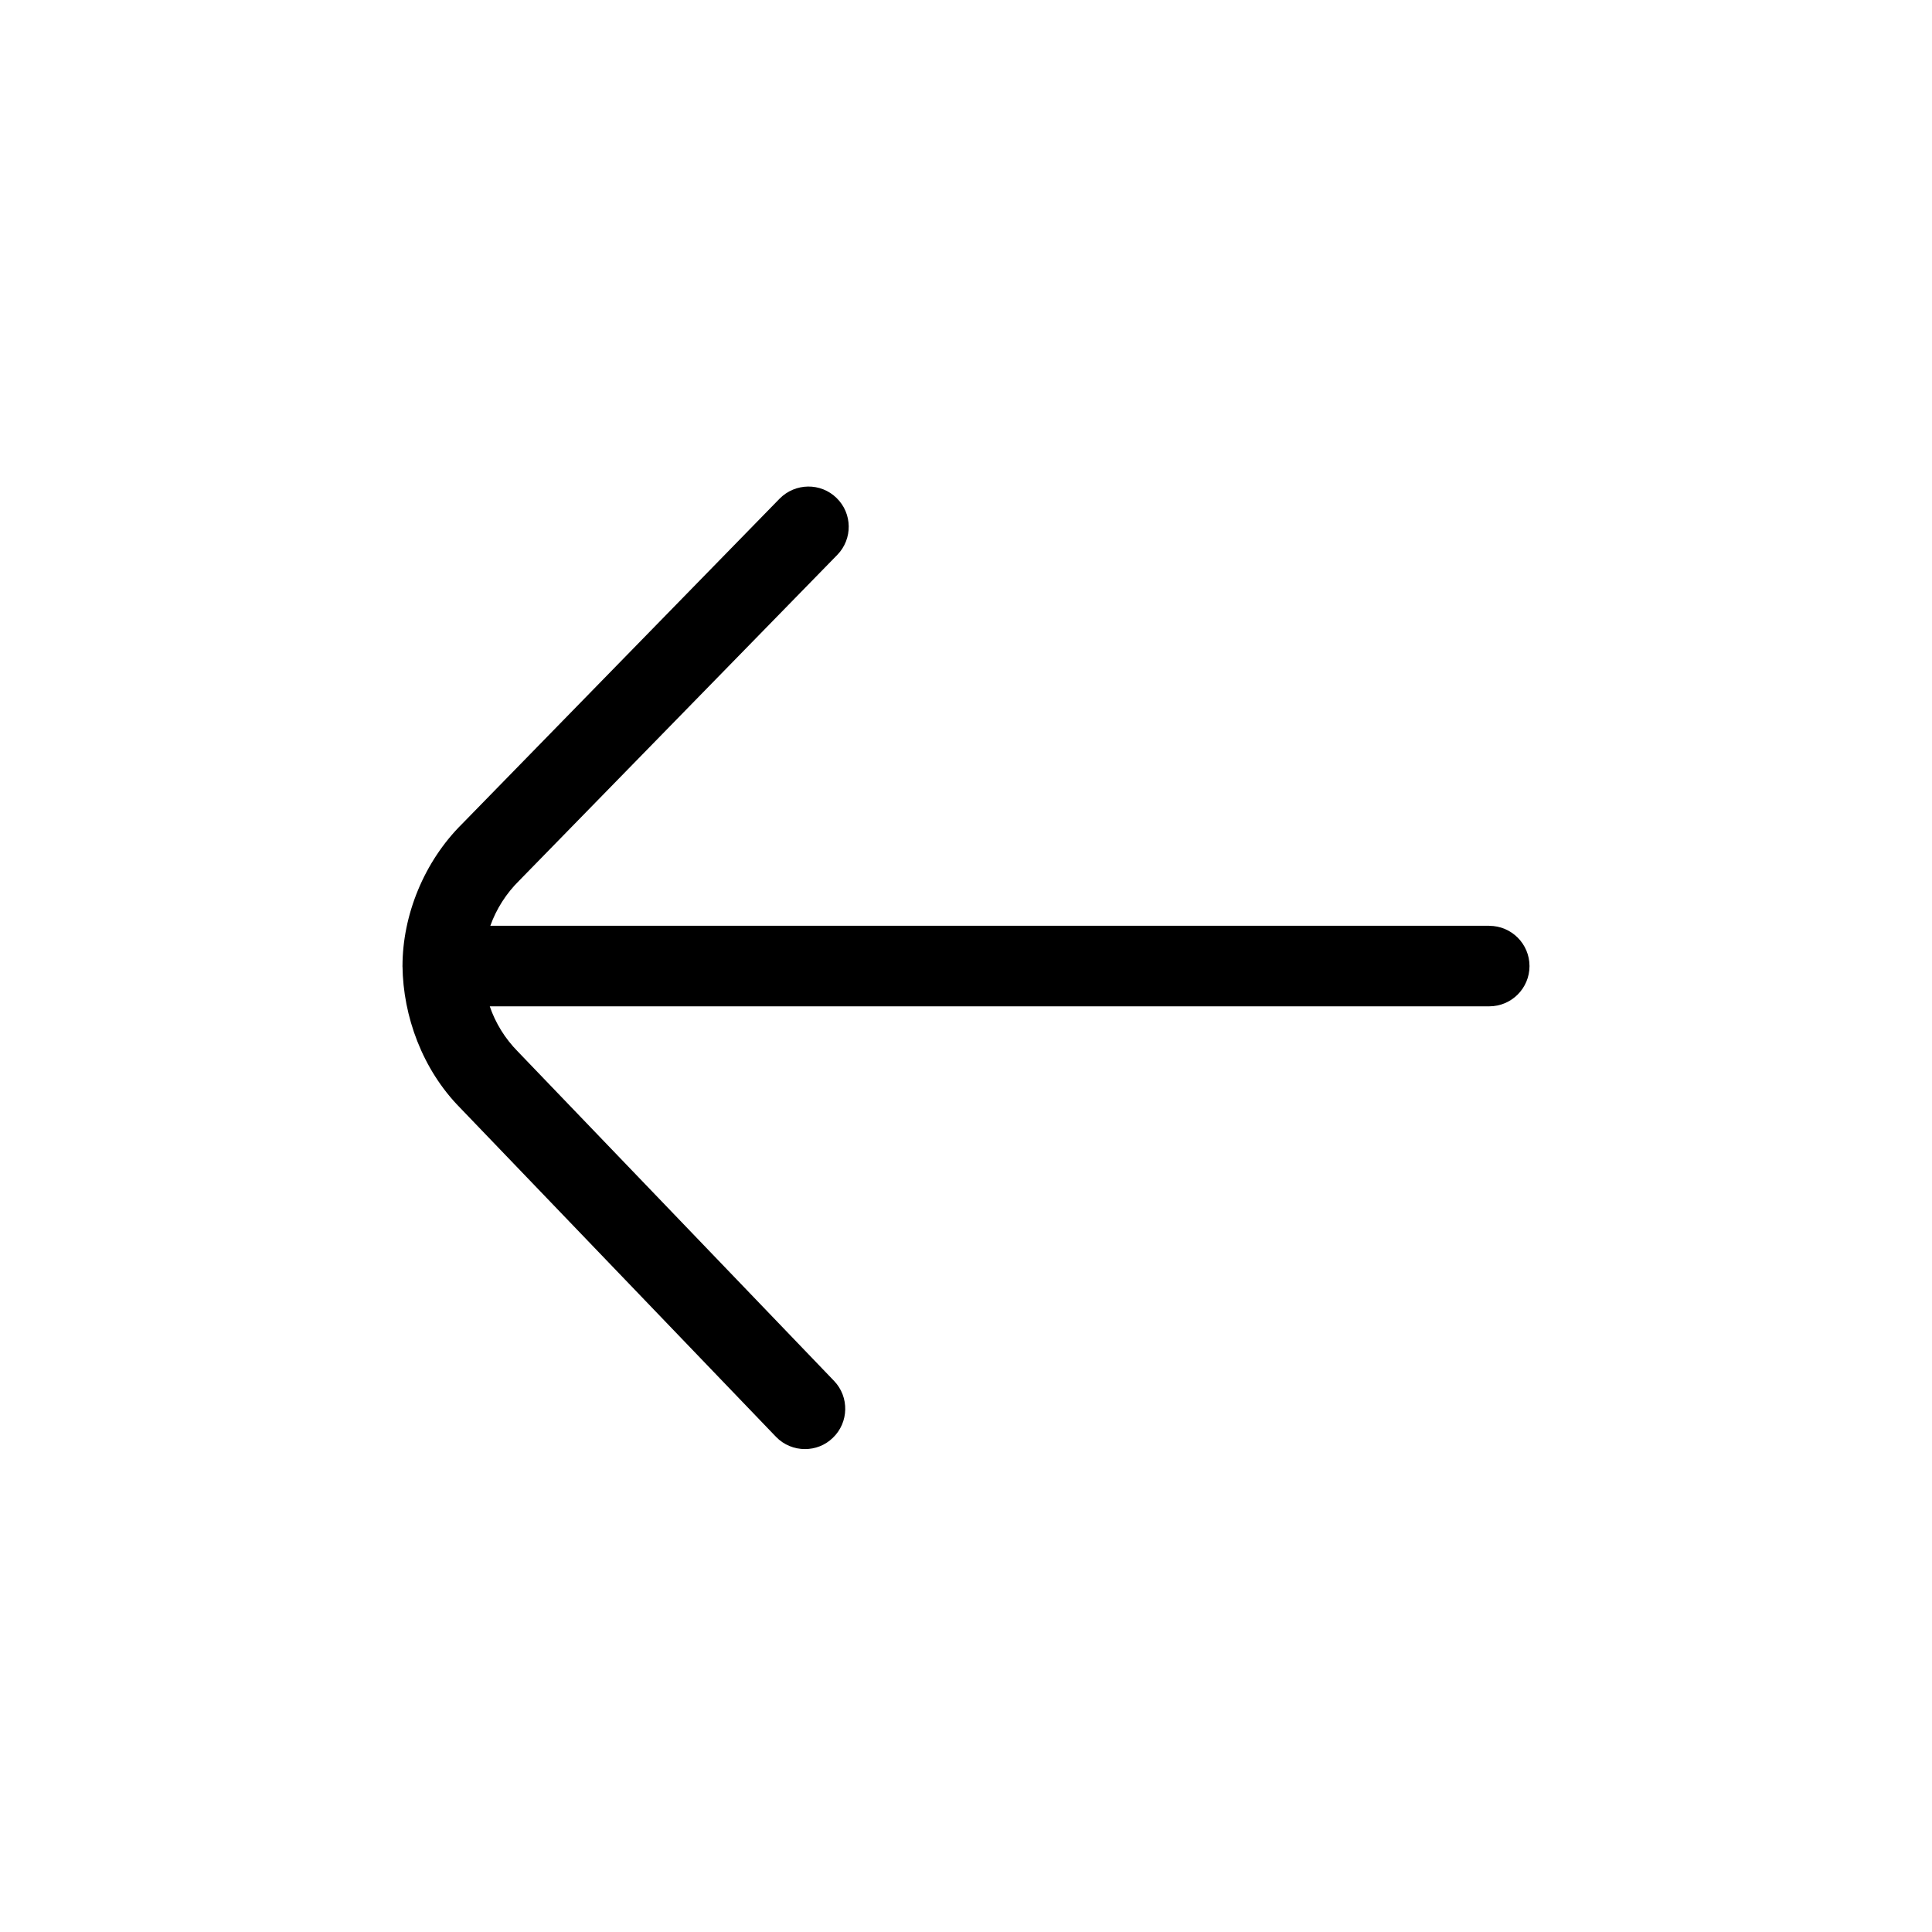
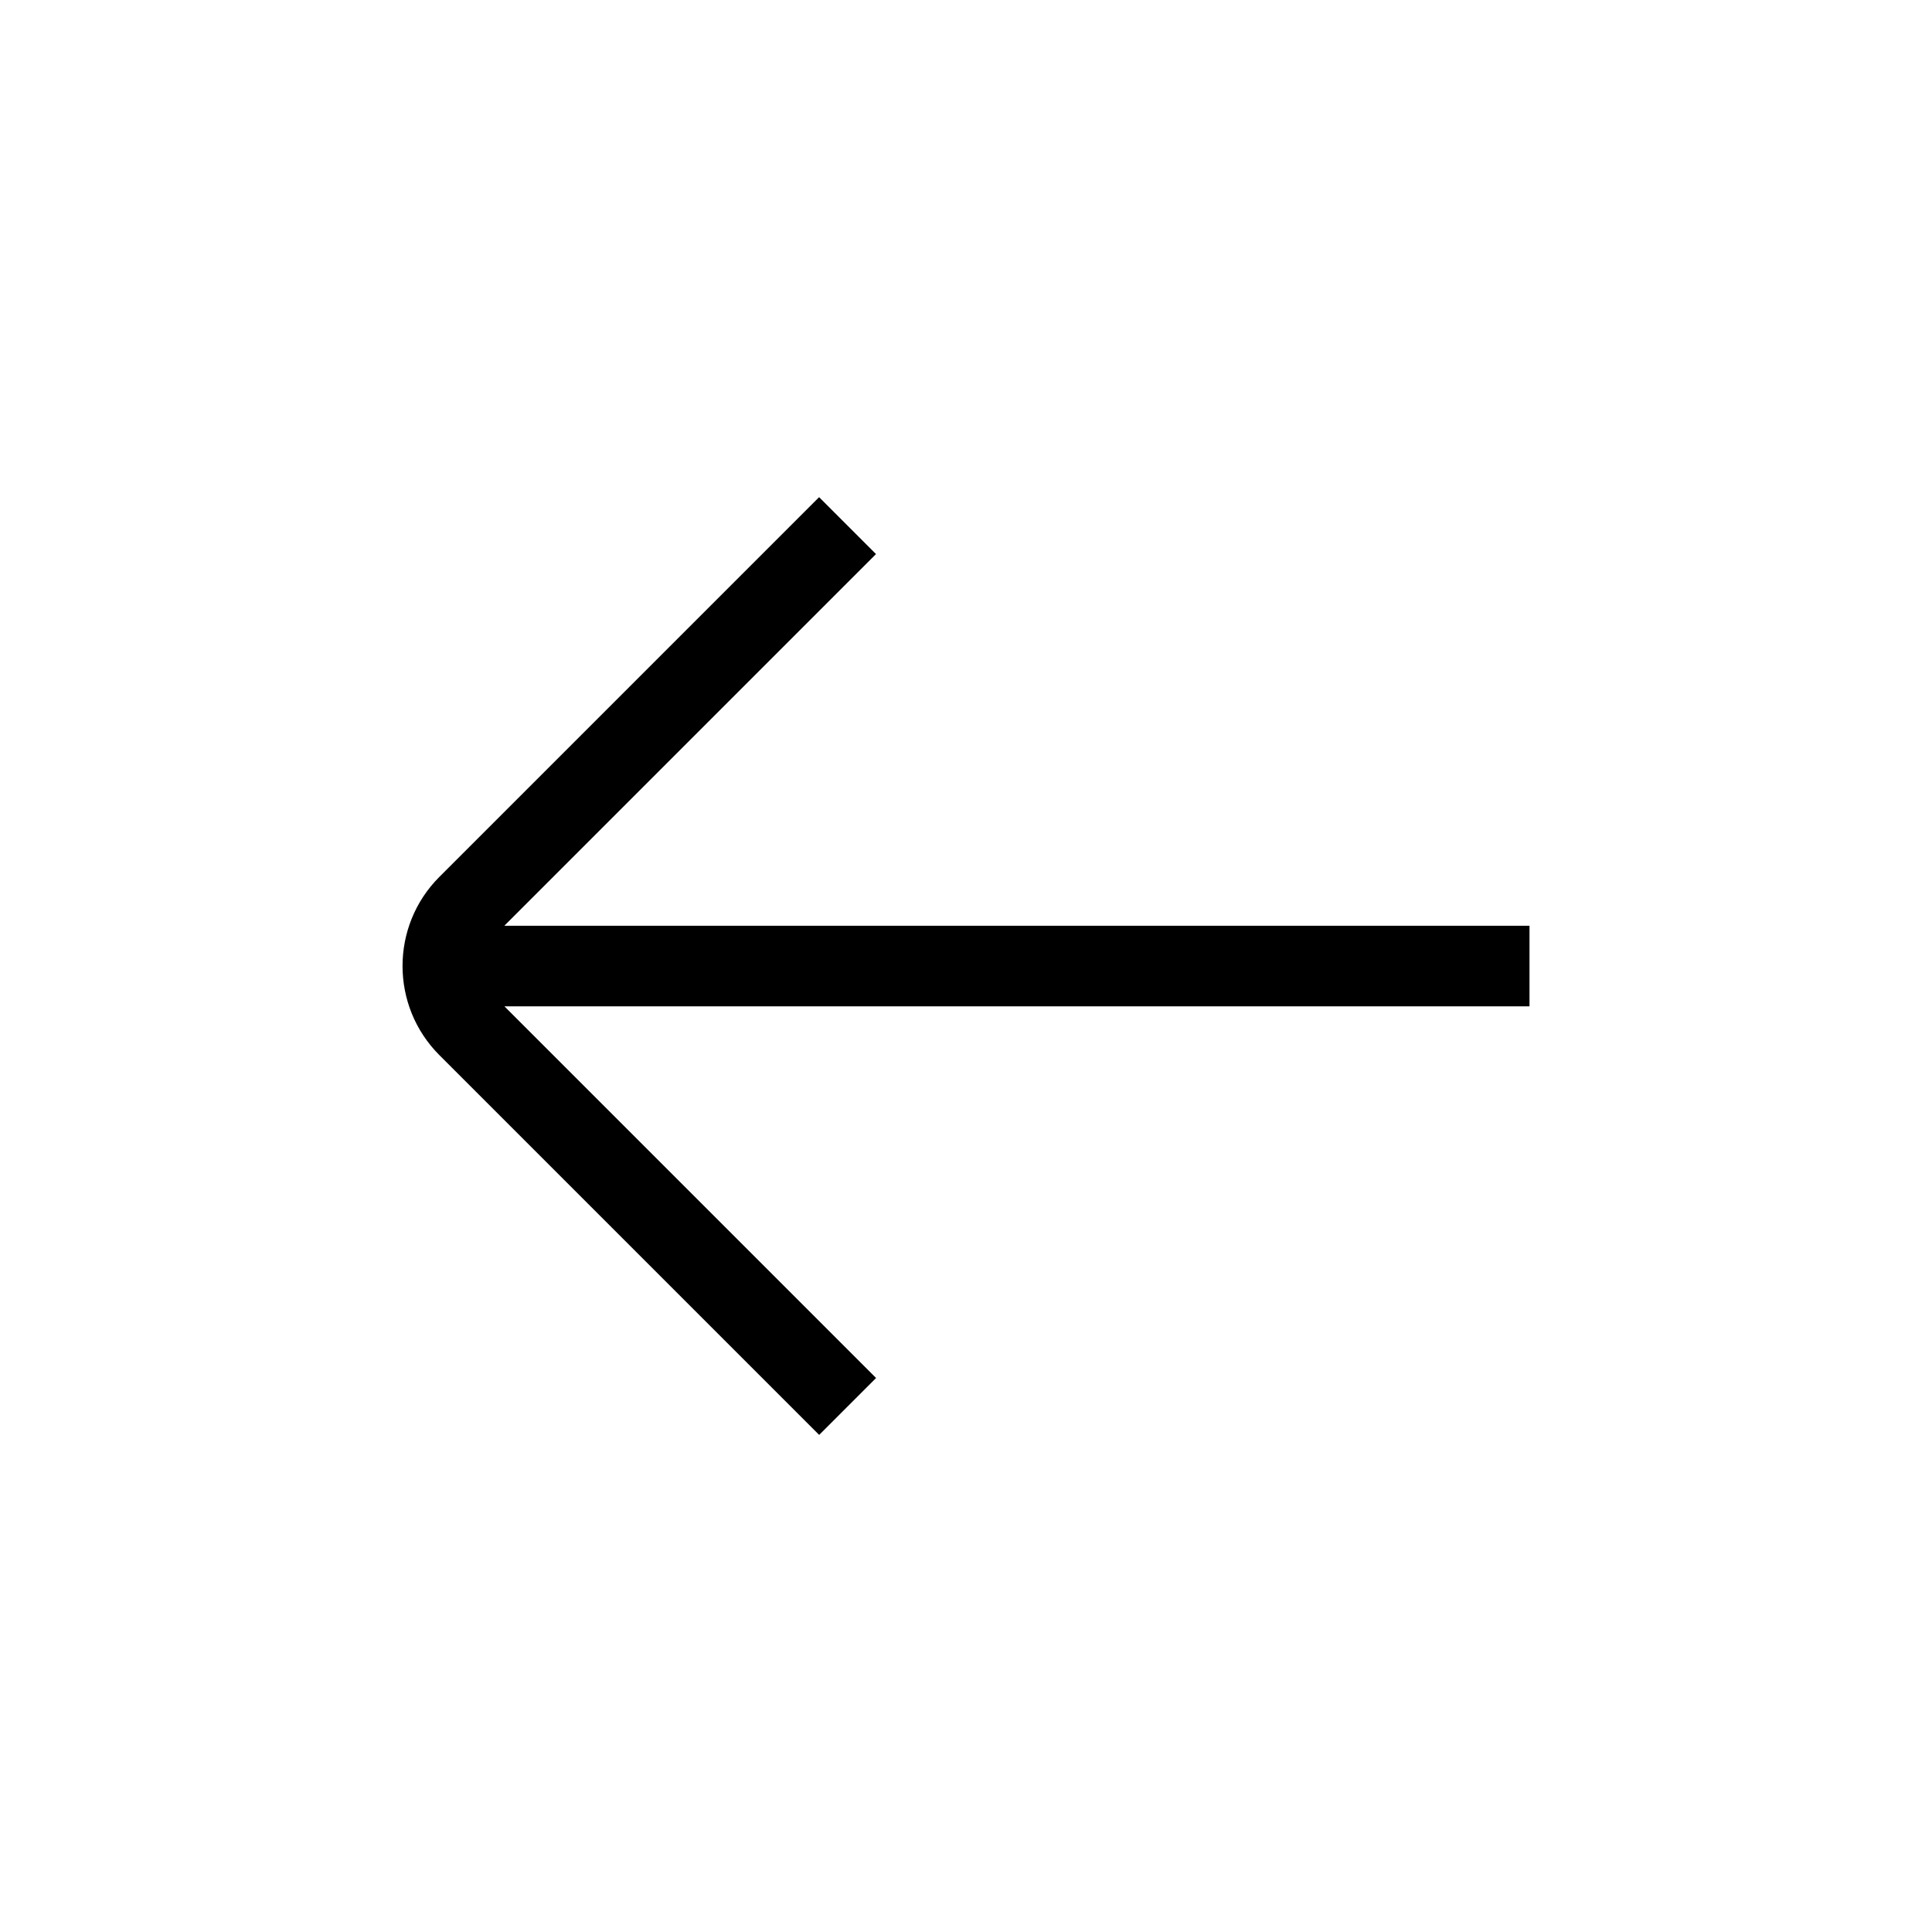
<svg xmlns="http://www.w3.org/2000/svg" id="Layer_1" data-name="Layer 1" viewBox="0 0 24 24">
-   <path d="m5,12c-.002.017-.001-.013,0,0h0Zm13.5-.5H6.091c.074-.206.195-.4.362-.564l3.948-4.043c.193-.198.189-.515-.009-.707-.197-.193-.513-.188-.707.008l-3.941,4.037c-.479.473-.744,1.141-.744,1.77.007.624.247,1.285.716,1.761l3.923,4.086c.098.102.229.153.361.153.125,0,.25-.046.346-.14.199-.19.206-.508.015-.707l-3.928-4.091c-.162-.164-.279-.357-.349-.562h12.416c.276,0,.5-.224.5-.5s-.224-.5-.5-.5Z" />
+   <path d="m19,11.5H6.265l4.617-4.617-.707-.707-4.717,4.717c-.61.61-.61,1.604,0,2.214l4.718,4.718.707-.707-4.617-4.617h12.734v-1Z" />
</svg>
